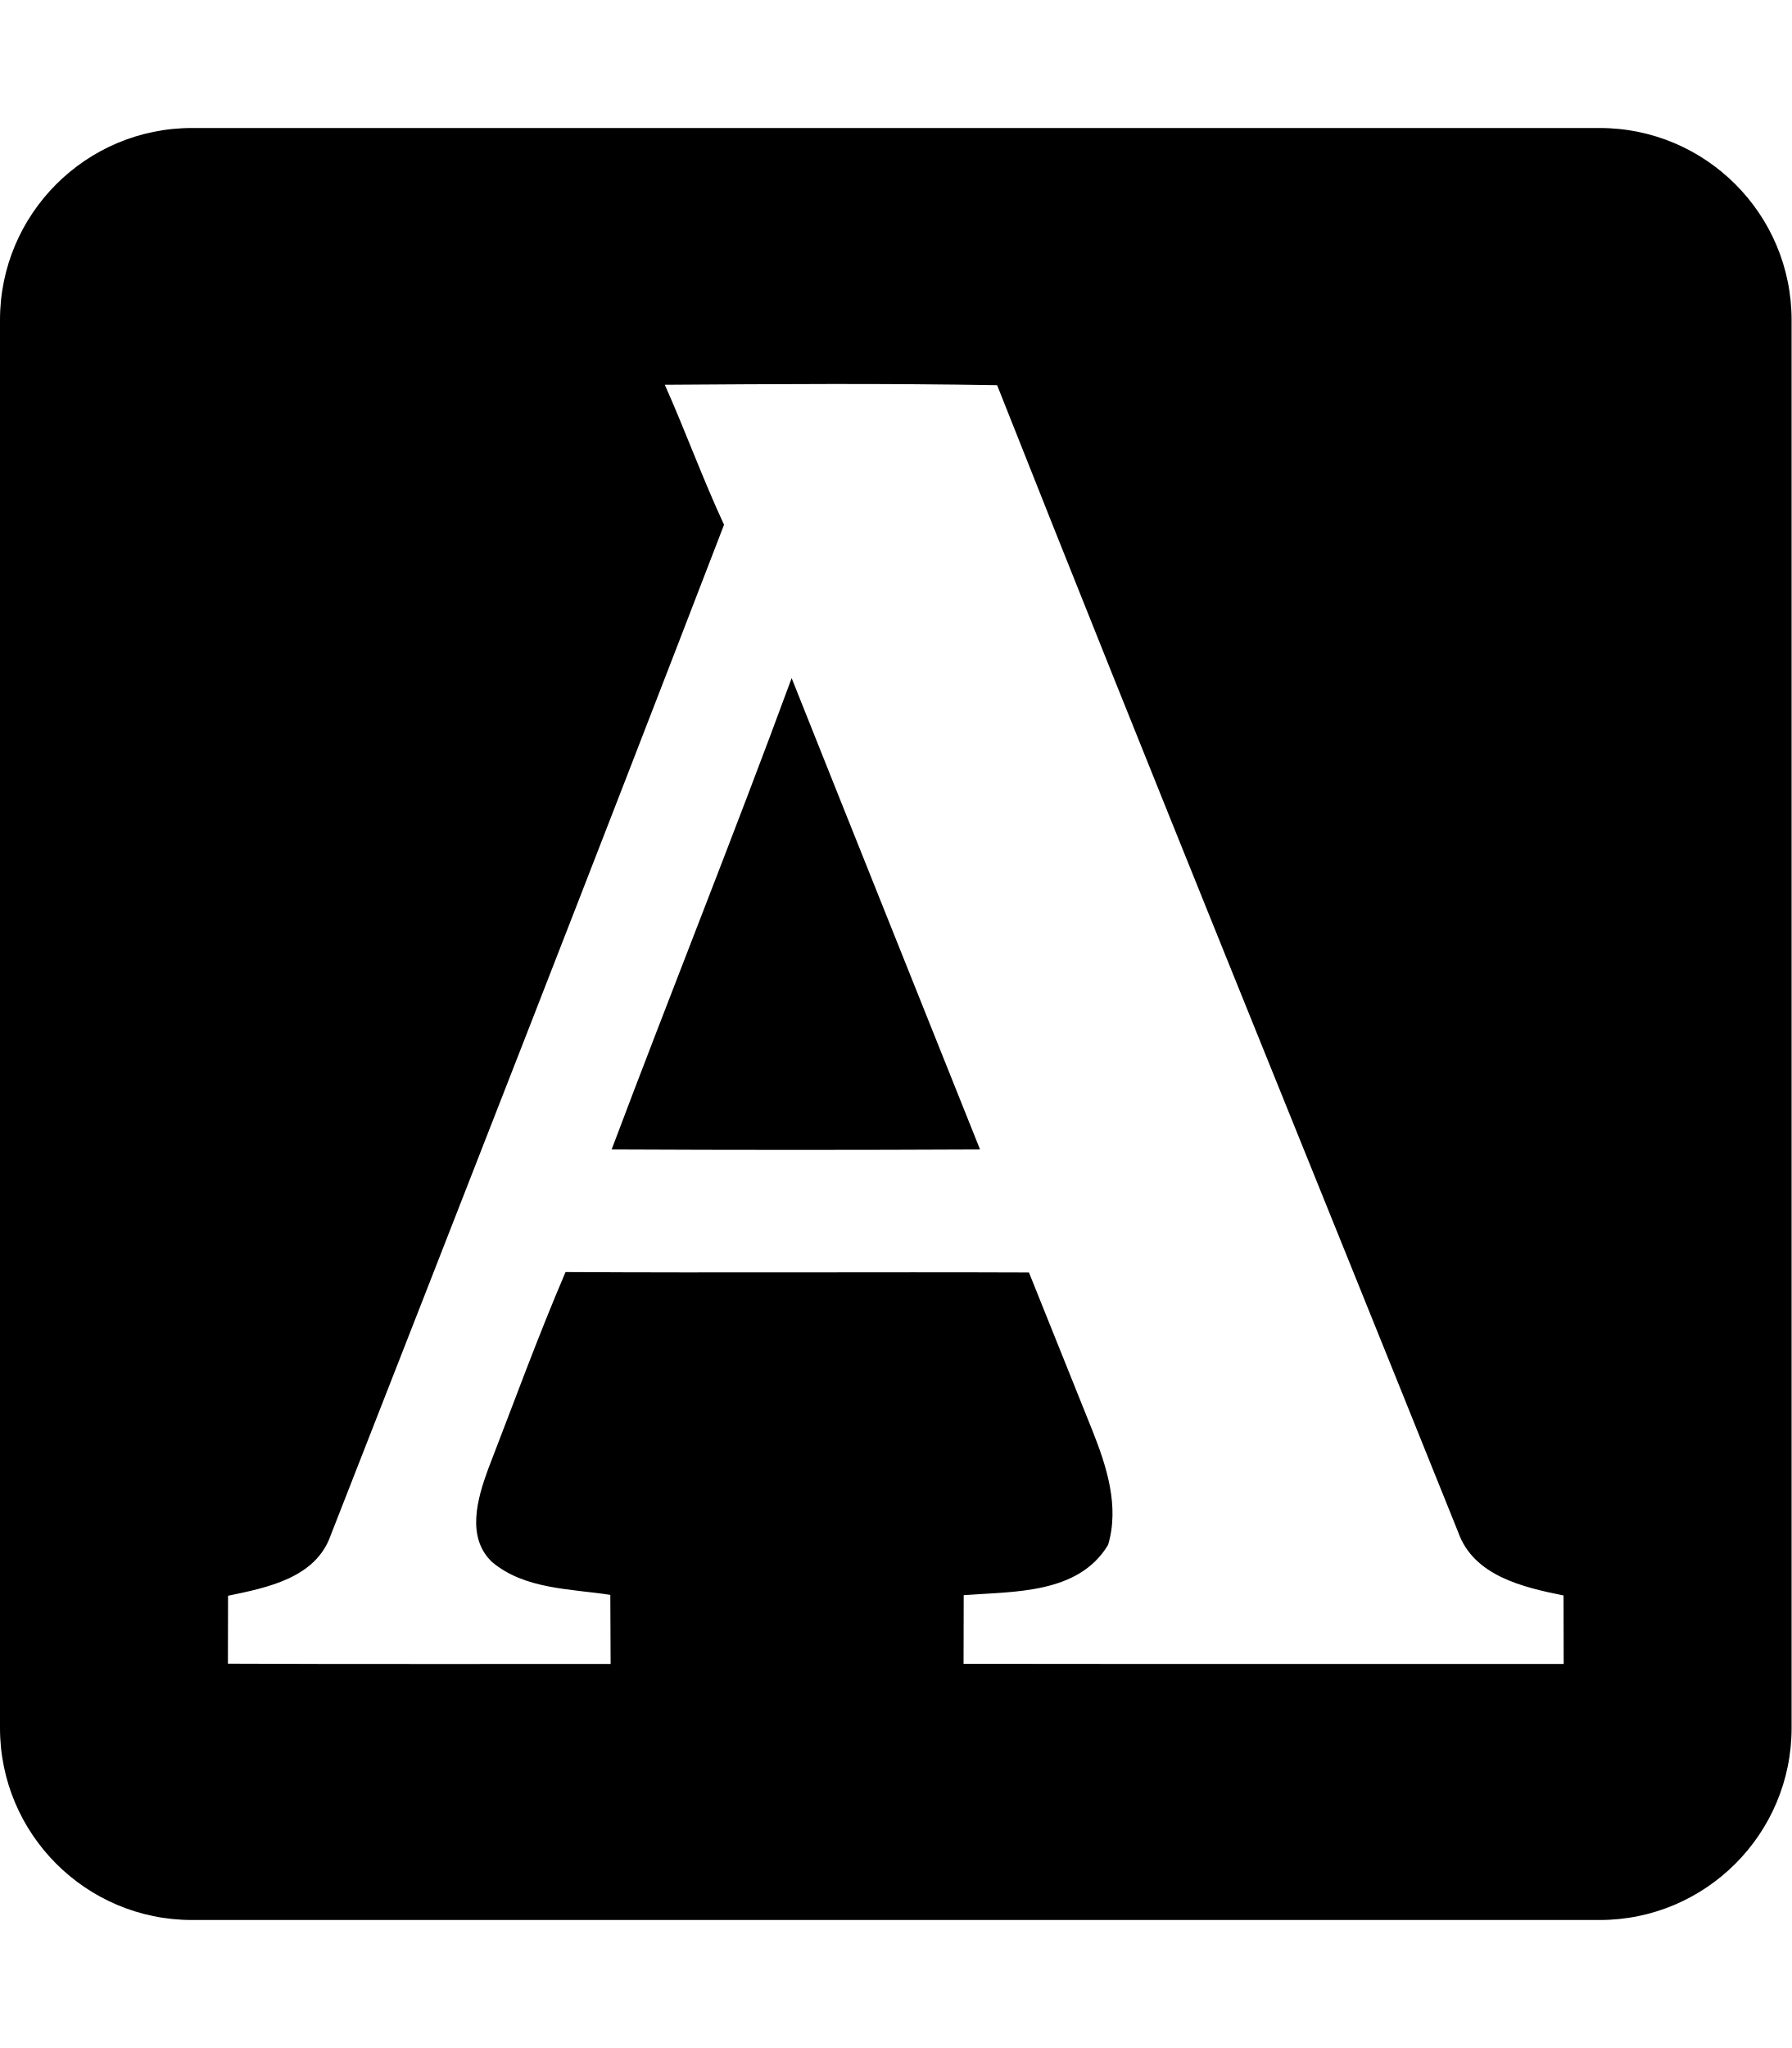
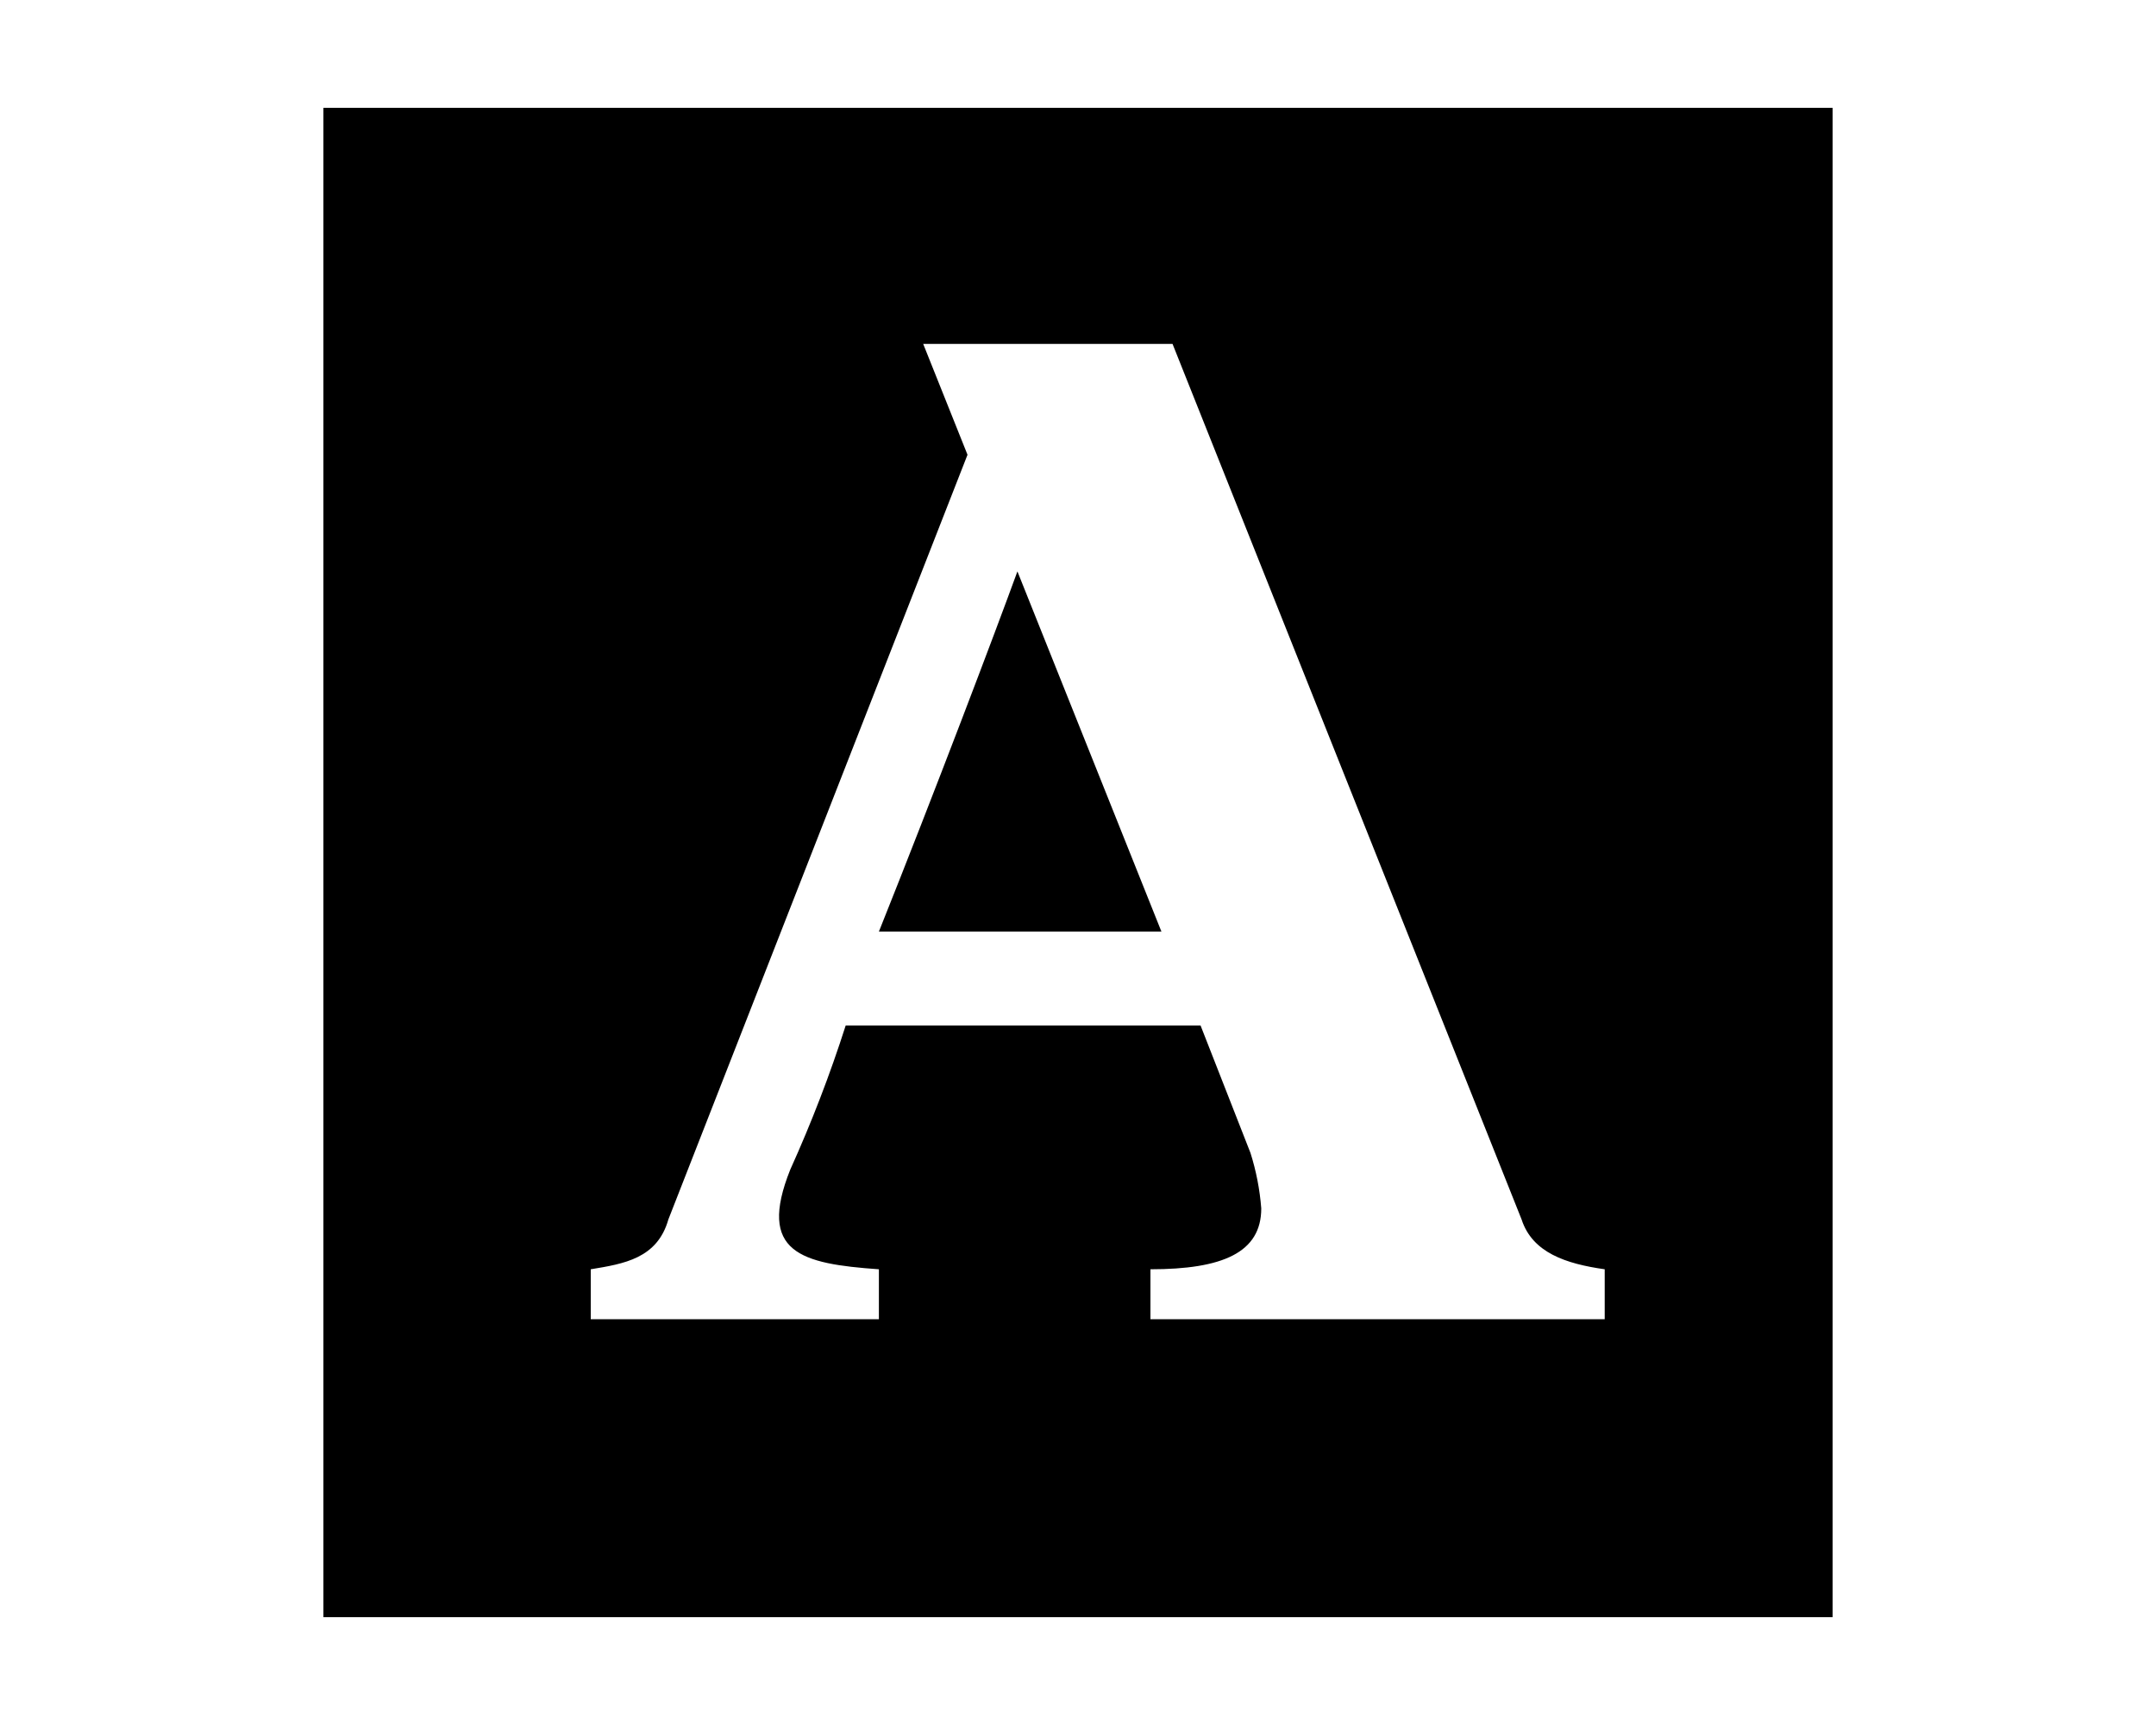
- <svg xmlns="http://www.w3.org/2000/svg" id="svg8" version="1.1" viewBox="0 0 448 512" height="512" width="448">
-   <defs id="defs2" />
-   <g id="layer6">
-     <path id="path2" d="M 48 32 C 21.5 32 0 53.5 0 80 L 0 432 C 0 458.5 21.5 480 48 480 L 400 480 C 426.5 480 448 458.5 448 432 L 448 80 C 448 53.5 426.5 32 400 32 L 48 32 z M 207.793 96 C 221.643 95.991 235.492 96.065 249.342 96.305 C 287.244 192.075 326.217 287.476 364.635 383.062 C 368.502 394.002 380.917 396.839 390.973 398.865 C 390.973 404.574 391.008 410.282 391.008 415.992 C 340.987 415.954 290.967 416.029 240.945 415.955 C 240.945 410.21 240.98 404.5 240.98 398.791 C 253.505 397.835 269.638 398.573 277.08 386.23 C 279.954 376.654 276.749 366.67 273.213 357.758 C 267.909 344.534 262.604 331.31 257.299 318.123 C 218.659 317.977 180.058 318.235 141.418 318.014 C 134.457 334.258 128.414 350.872 122.041 367.336 C 119.39 374.592 116.554 384.244 122.963 390.432 C 131.103 397.357 142.596 397.173 152.615 398.719 C 152.651 404.465 152.651 410.212 152.688 415.994 C 120.789 415.957 88.891 416.068 56.992 415.92 C 56.992 410.247 57.027 404.576 57.027 398.939 C 66.787 396.915 78.981 394.518 82.701 383.799 C 115.632 299.668 148.599 215.502 181.051 131.188 C 175.709 119.694 171.399 107.762 166.242 96.195 C 180.092 96.103 193.943 96.009 207.793 96 z M 197.957 169.533 C 183.444 208.983 167.753 248.027 152.945 287.367 A 9679.29 9679.29 0 0 0 245.068 287.367 C 229.377 248.101 213.613 208.836 197.957 169.533 z " />
+ <svg xmlns="http://www.w3.org/2000/svg" viewBox="0 0 20 16">
+   <g id="Icons">
+     <path id="rect1063" d="M3,1V15H17V1ZM8.564,3.19h2.313l3.238,8.121c.1.308.411.411.771.462v.463H10.672v-.463c.668,0,1.028-.154,1.028-.565a2.292,2.292,0,0,0-.1-.514l-.463-1.182H7.845a12.445,12.445,0,0,1-.514,1.336c-.309.771.1.874.822.925v.463H5.48v-.463c.309-.051.617-.1.72-.462L8.975,4.218ZM9.438,5.3c-.206.566-.771,2.056-1.285,3.341h2.621Z" />
  </g>
</svg>
